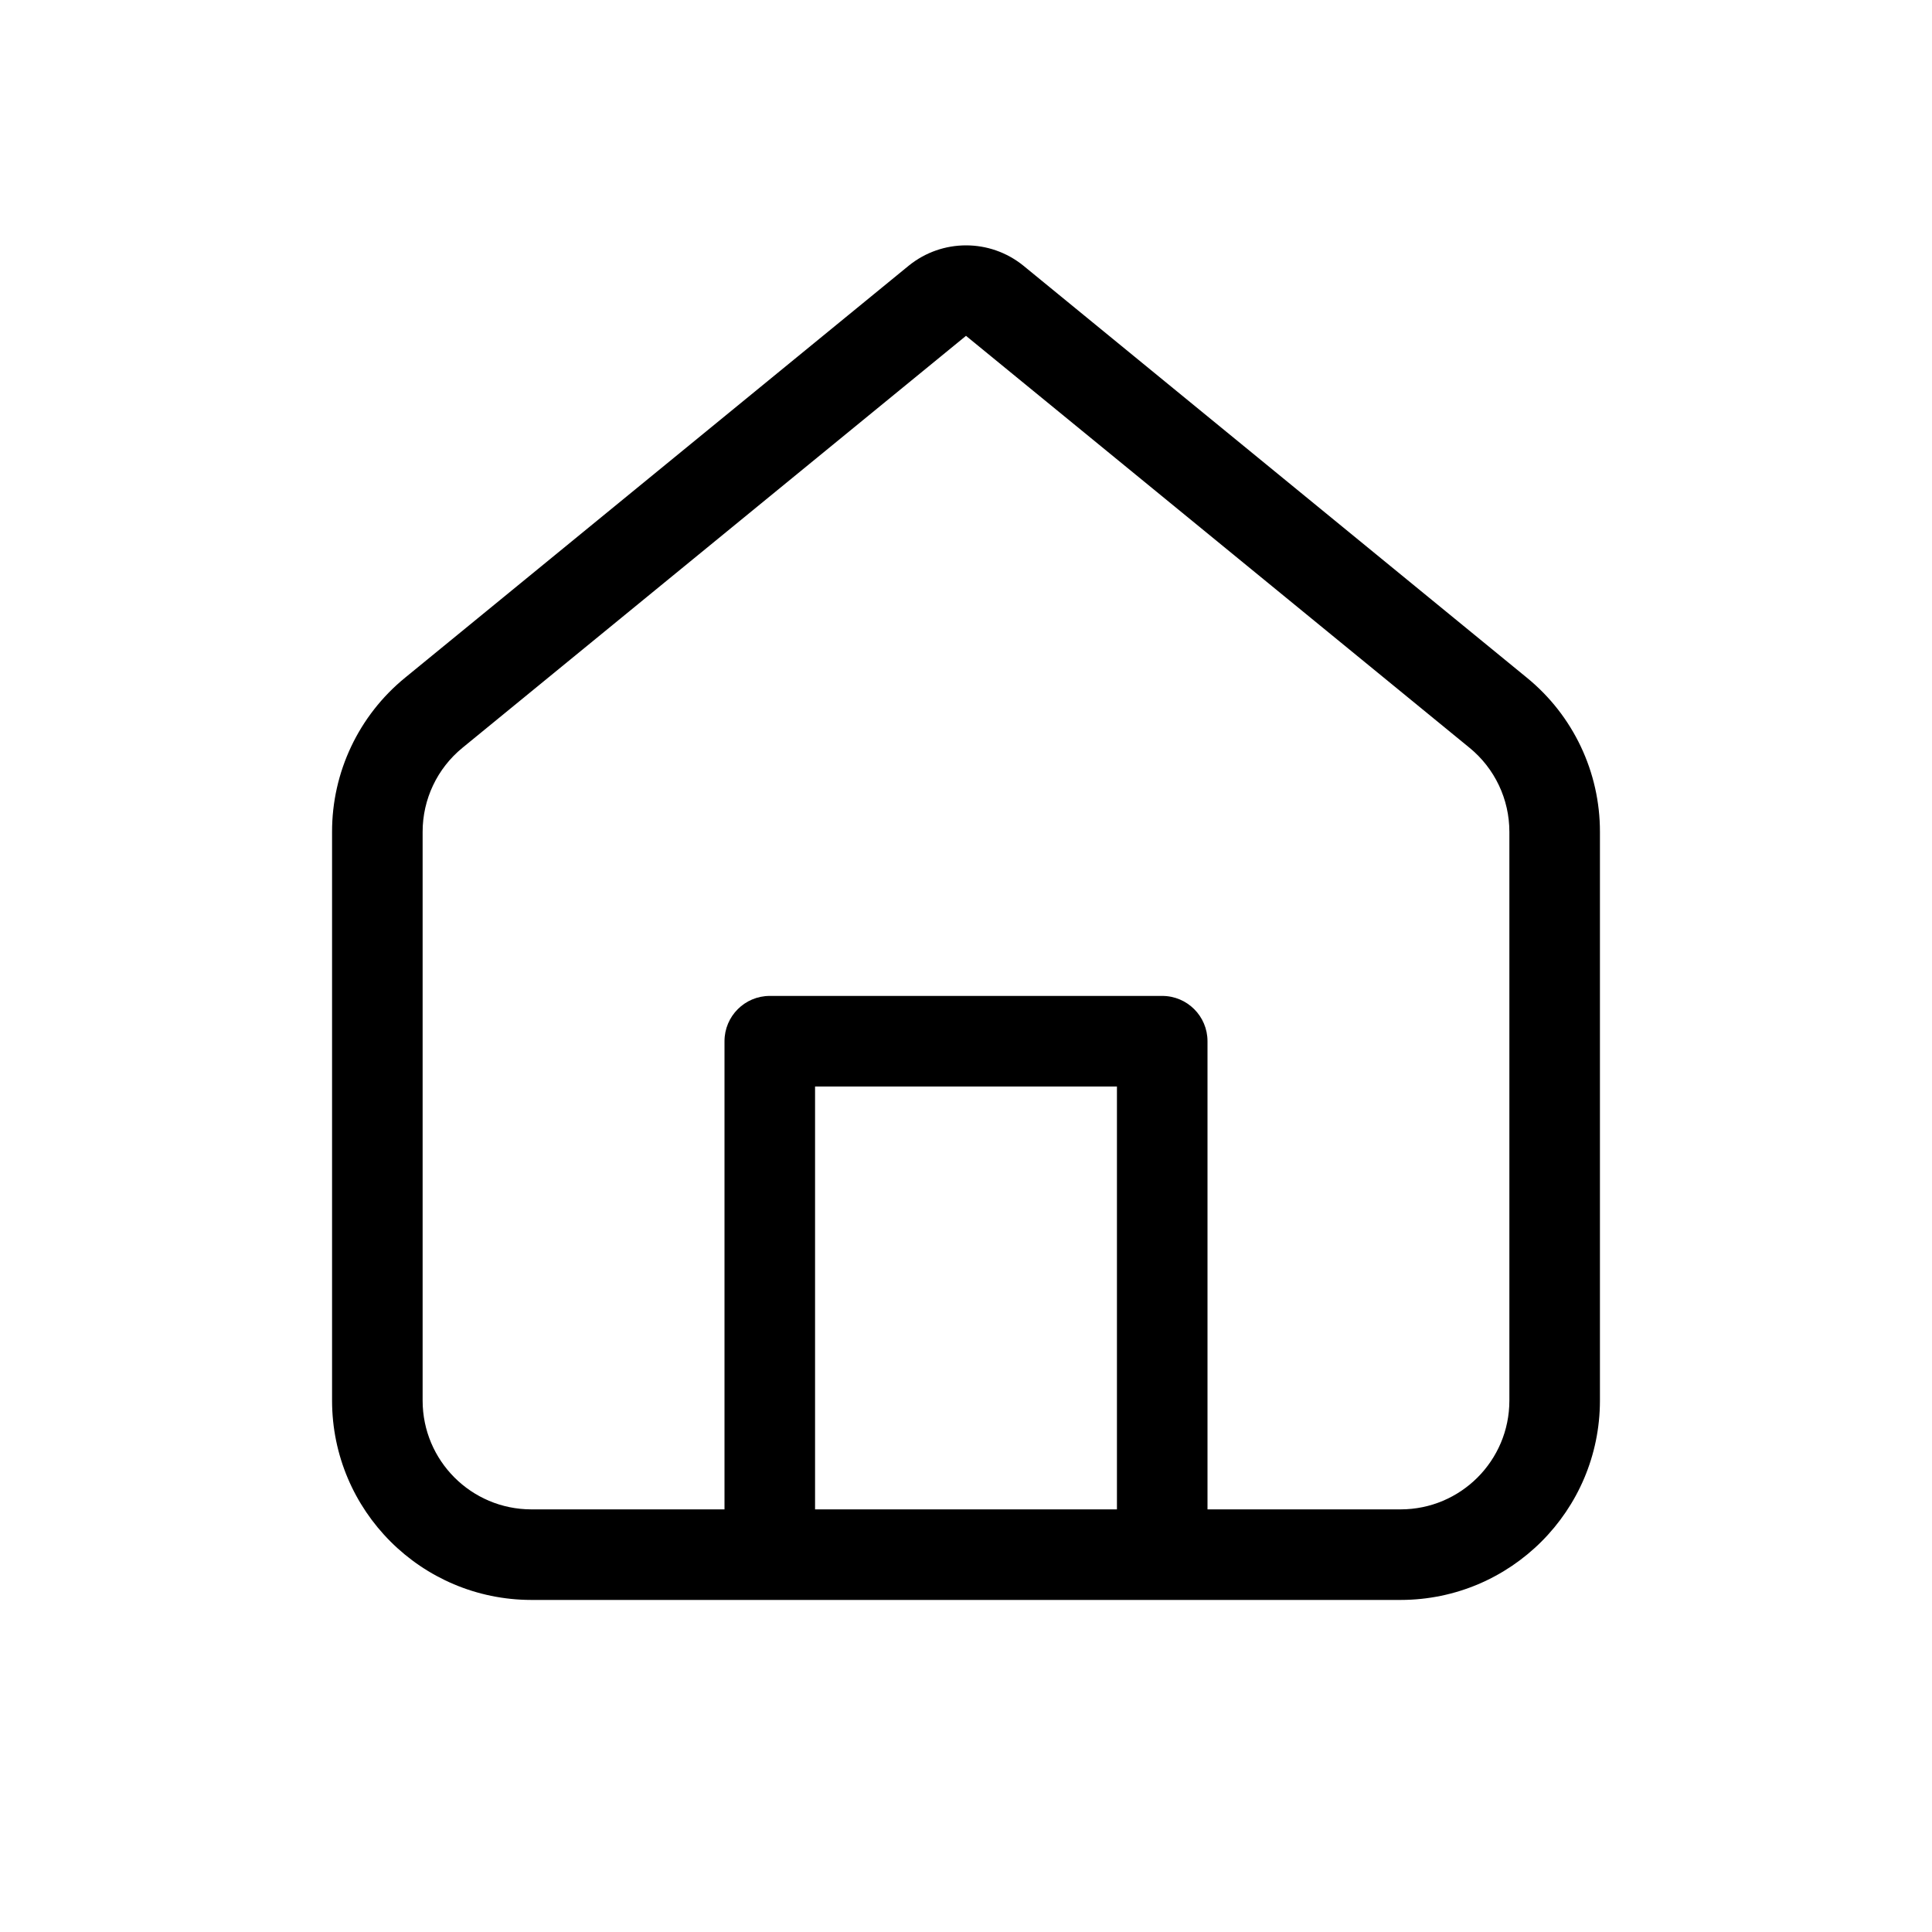
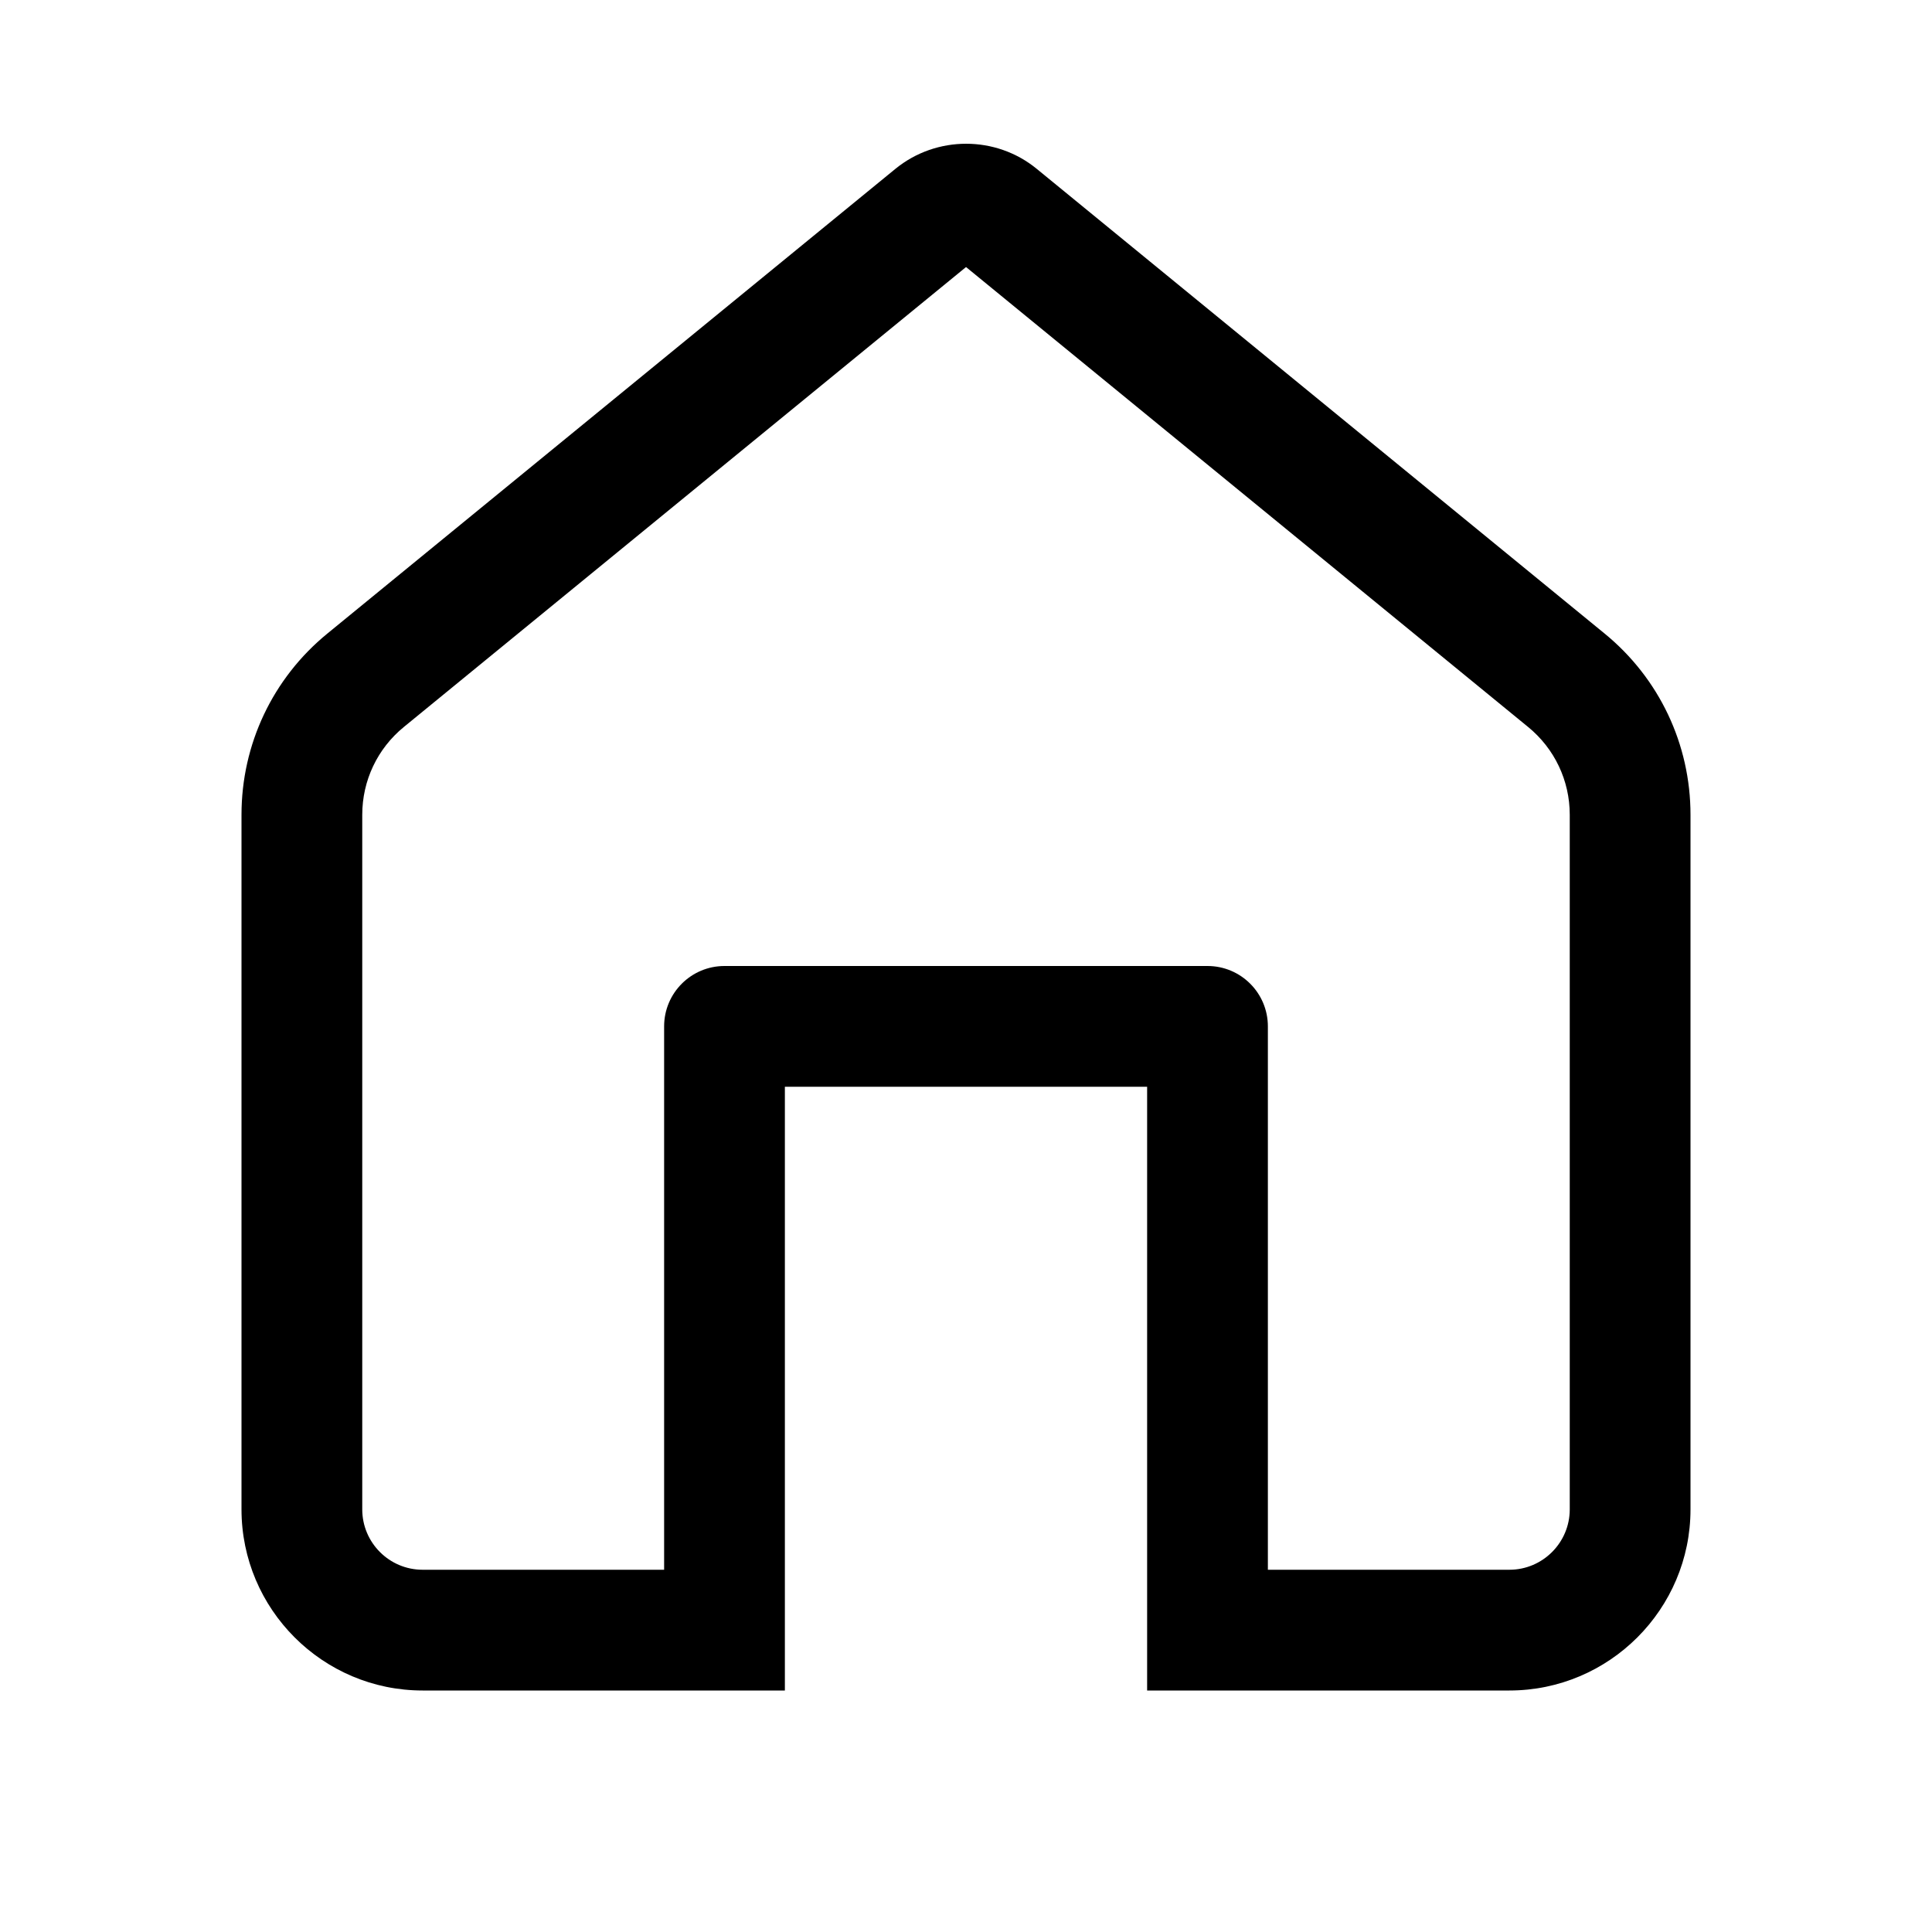
<svg xmlns="http://www.w3.org/2000/svg" id="Icon" viewBox="0 0 512 512">
-   <path d="M404.64,179.6,271.21,70.41a24.13,24.13,0,0,0-30.39,0L107.35,179.6A52.64,52.64,0,0,0,88,220.47V371.2A52.86,52.86,0,0,0,140.8,424H371.2A52.86,52.86,0,0,0,424,371.2V220.47A52.62,52.62,0,0,0,404.64,179.6ZM296,400H216V287.93h80Zm104-28.8A28.83,28.83,0,0,1,371.2,400H320V275.93a12,12,0,0,0-12-12H204a12,12,0,0,0-12,12V400H140.8A28.83,28.83,0,0,1,112,371.2V220.47a28.72,28.72,0,0,1,10.55-22.29L256,89,389.44,198.17A28.74,28.74,0,0,1,400,220.47Z" />
+   <path d="M425.25,167.91l-150.54-123.19c-10.81-8.83-26.53-8.84-37.4.01l-150.57,123.18c-14.46,11.83-22.74,29.33-22.74,48.01v184.08c0,26.46,21.53,48,48,48h96v-160h96v160h96c26.46,0,48-21.54,48-48v-184.08c0-18.68-8.29-36.18-22.75-48.01ZM416,400c0,8.82-7.18,16-16,16h-64v-144c0-8.84-7.17-16-16-16h-128c-8.84,0-16,7.16-16,16v144h-64c-8.83,0-16-7.18-16-16v-184.08c0-9.05,4.01-17.52,11.01-23.25l149-121.9,148.97,121.9c7,5.73,11.02,14.2,11.02,23.25v184.08Z" />
</svg>
